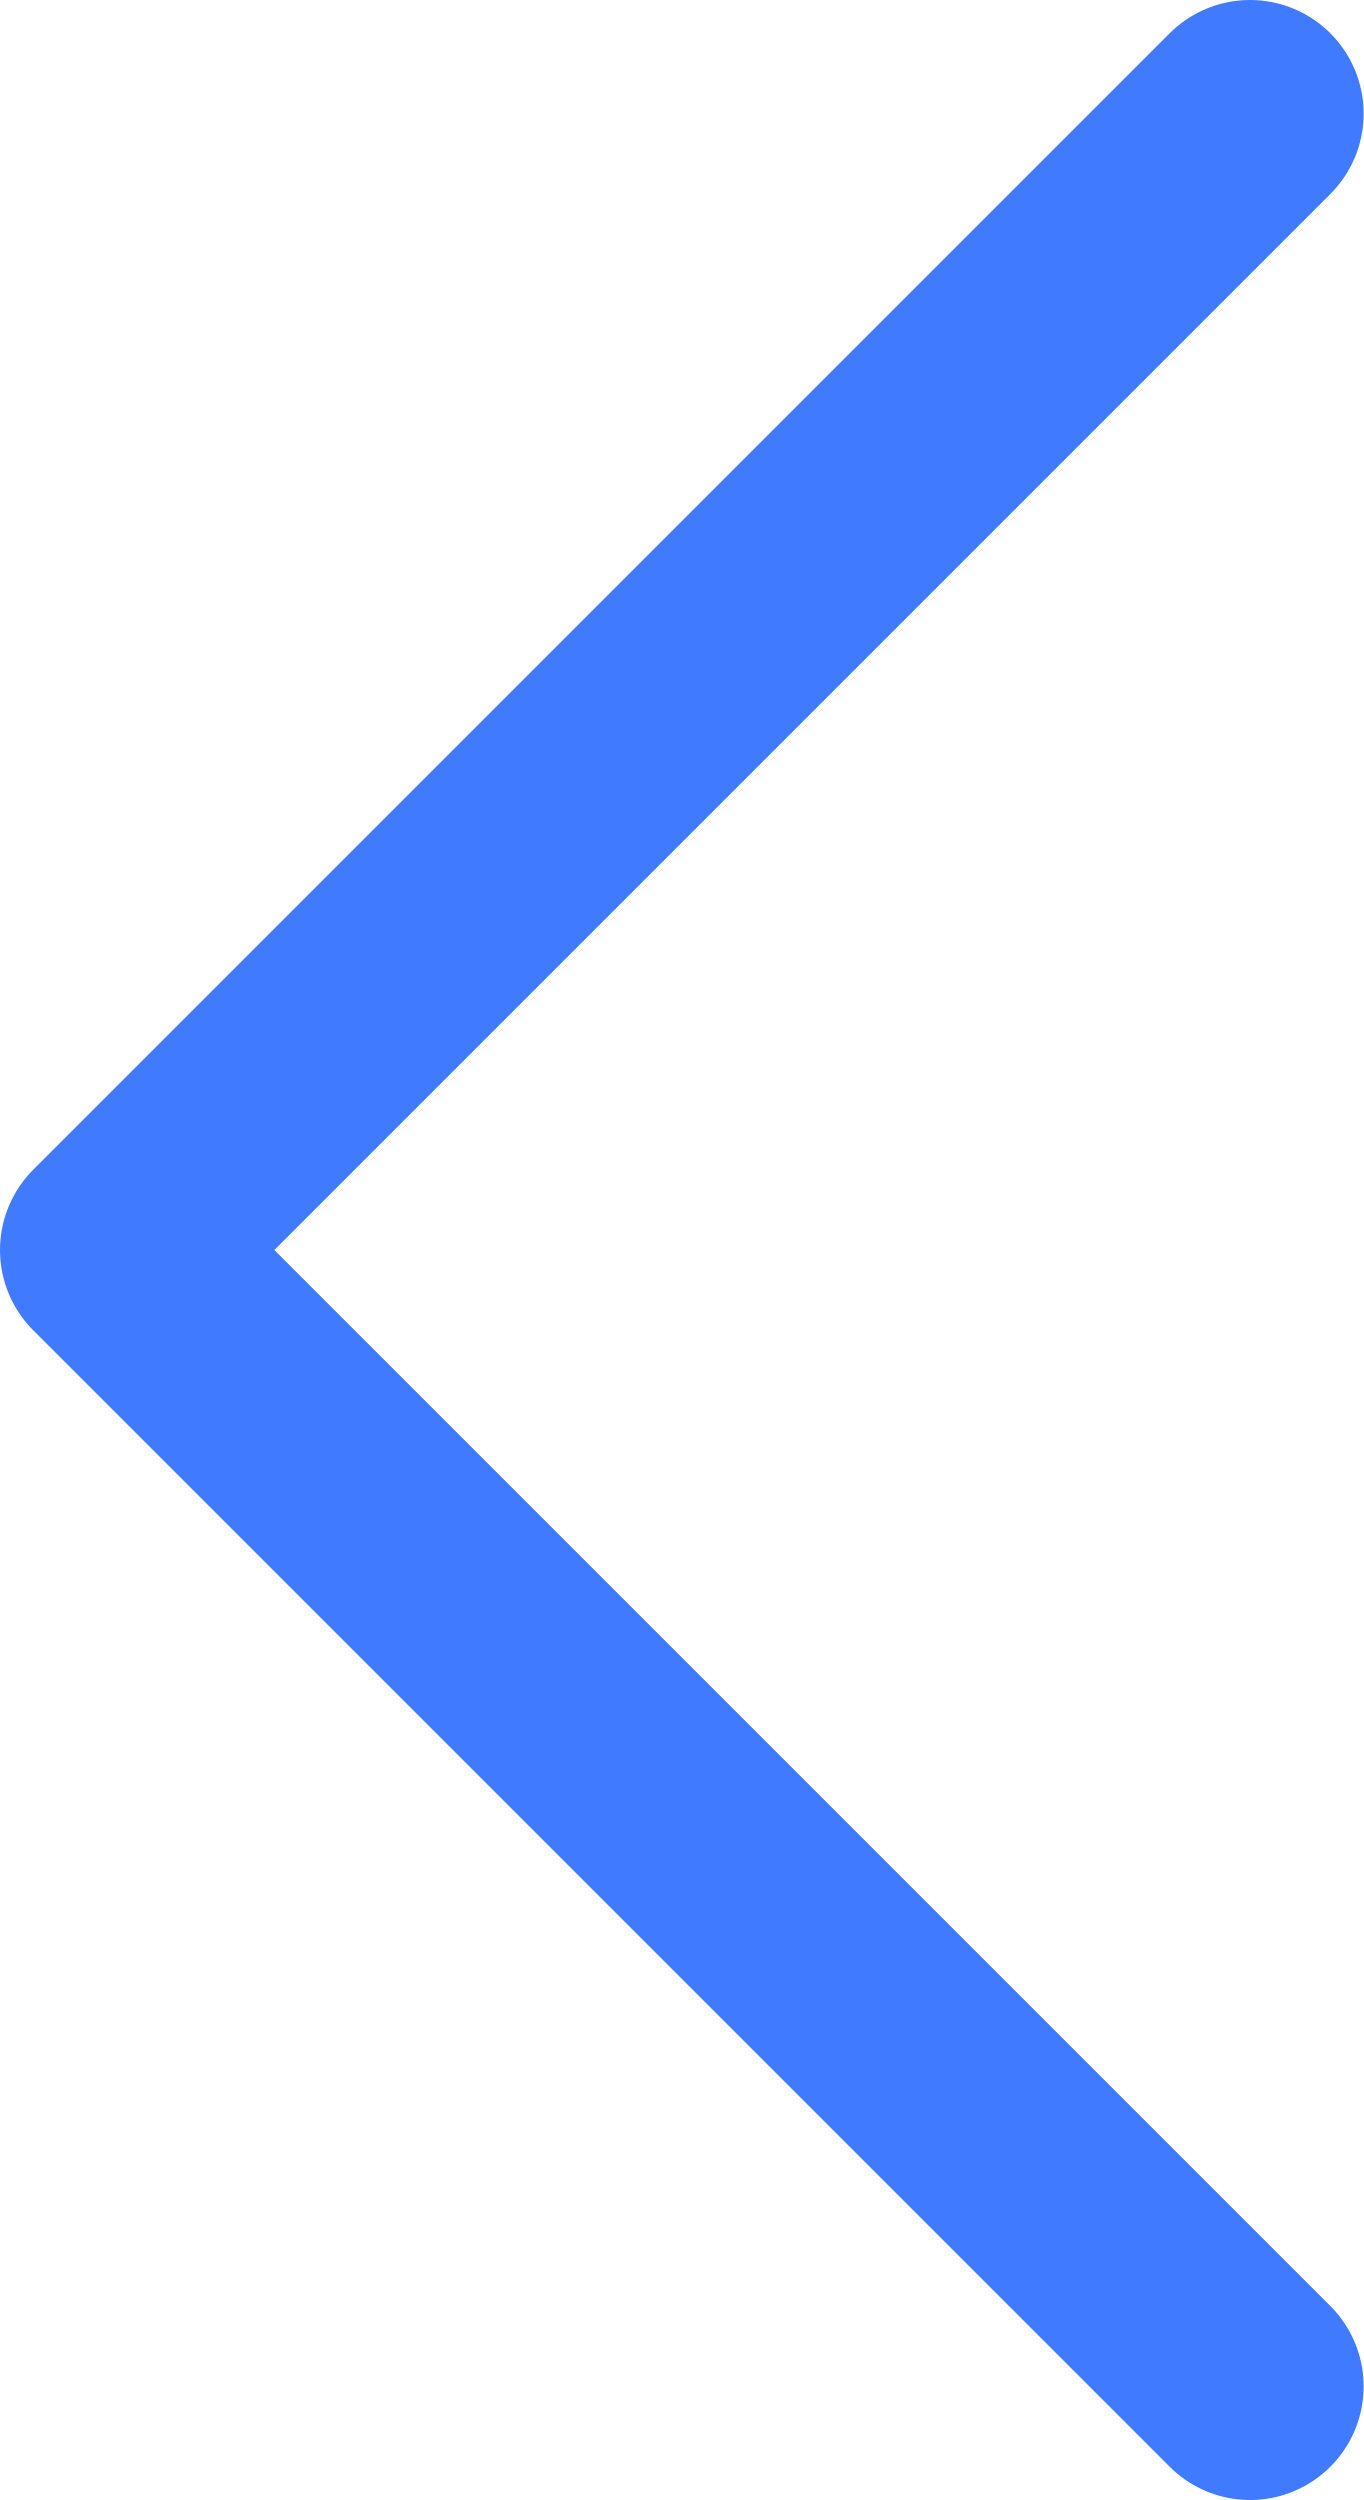
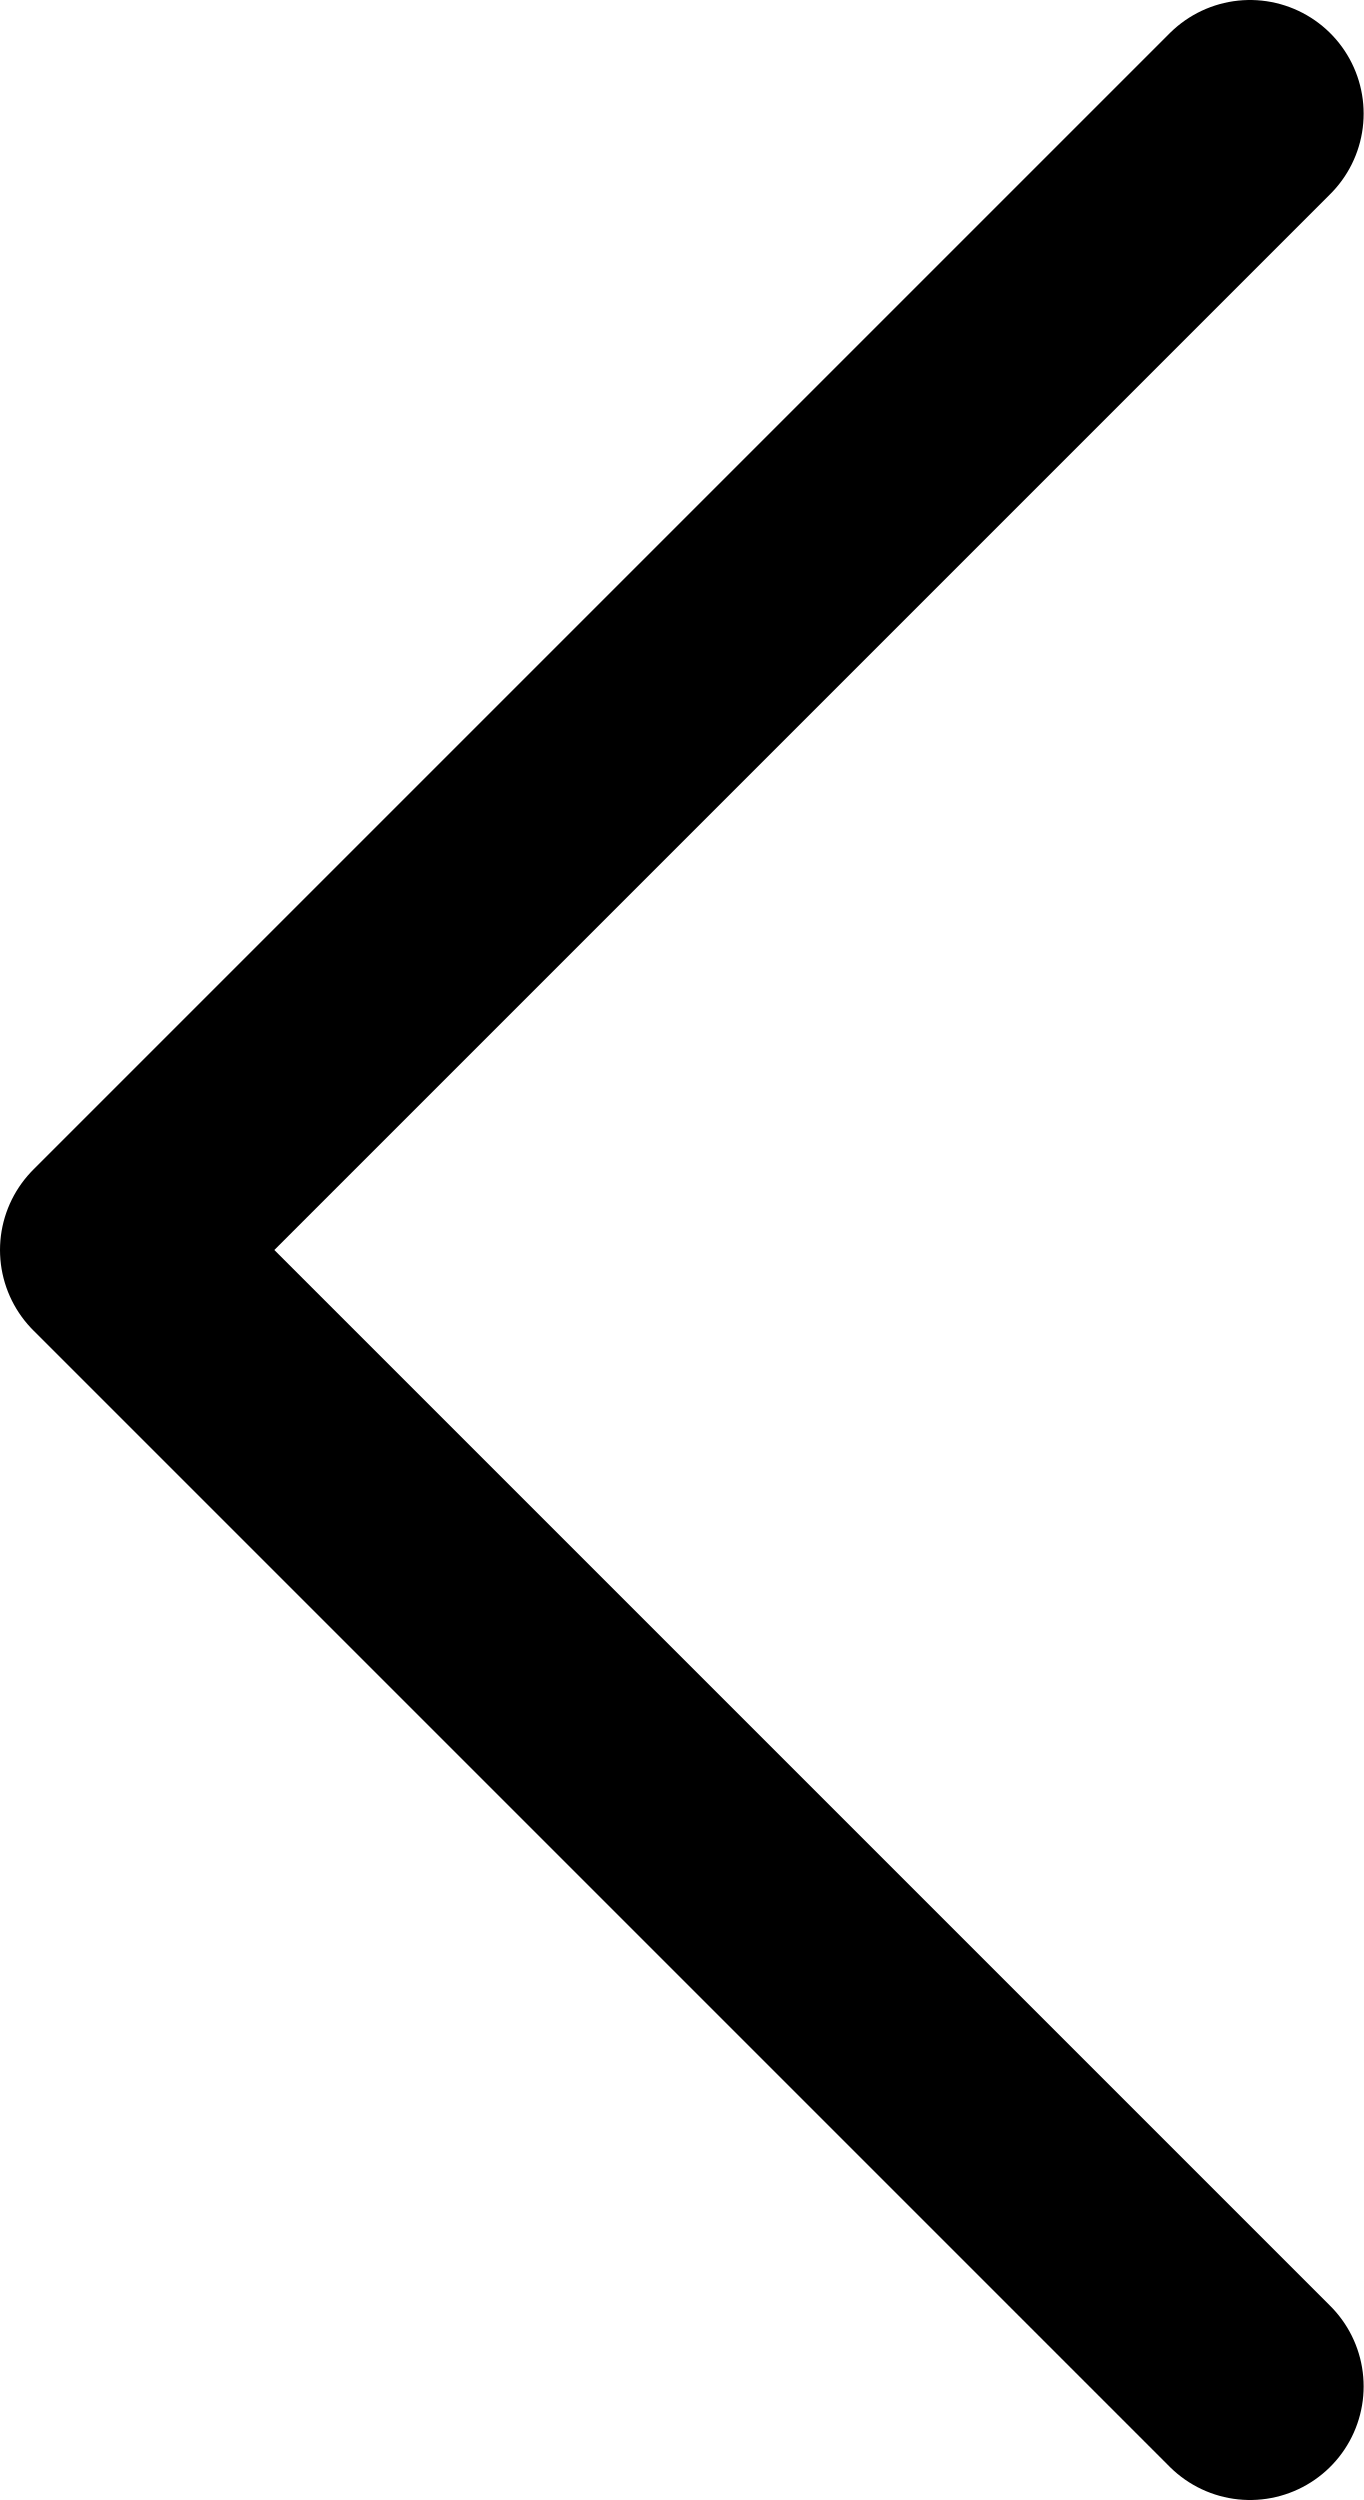
<svg xmlns="http://www.w3.org/2000/svg" width="12" height="22" viewBox="0 0 12 22" fill="none">
-   <path d="M11 21L1 11L11 1" stroke="#407BFF" stroke-width="2" stroke-linecap="round" stroke-linejoin="round" />
+   <path d="M11 21L1 11L11 1" stroke="currentColor" stroke-width="2" stroke-linecap="round" stroke-linejoin="round" />
</svg>
